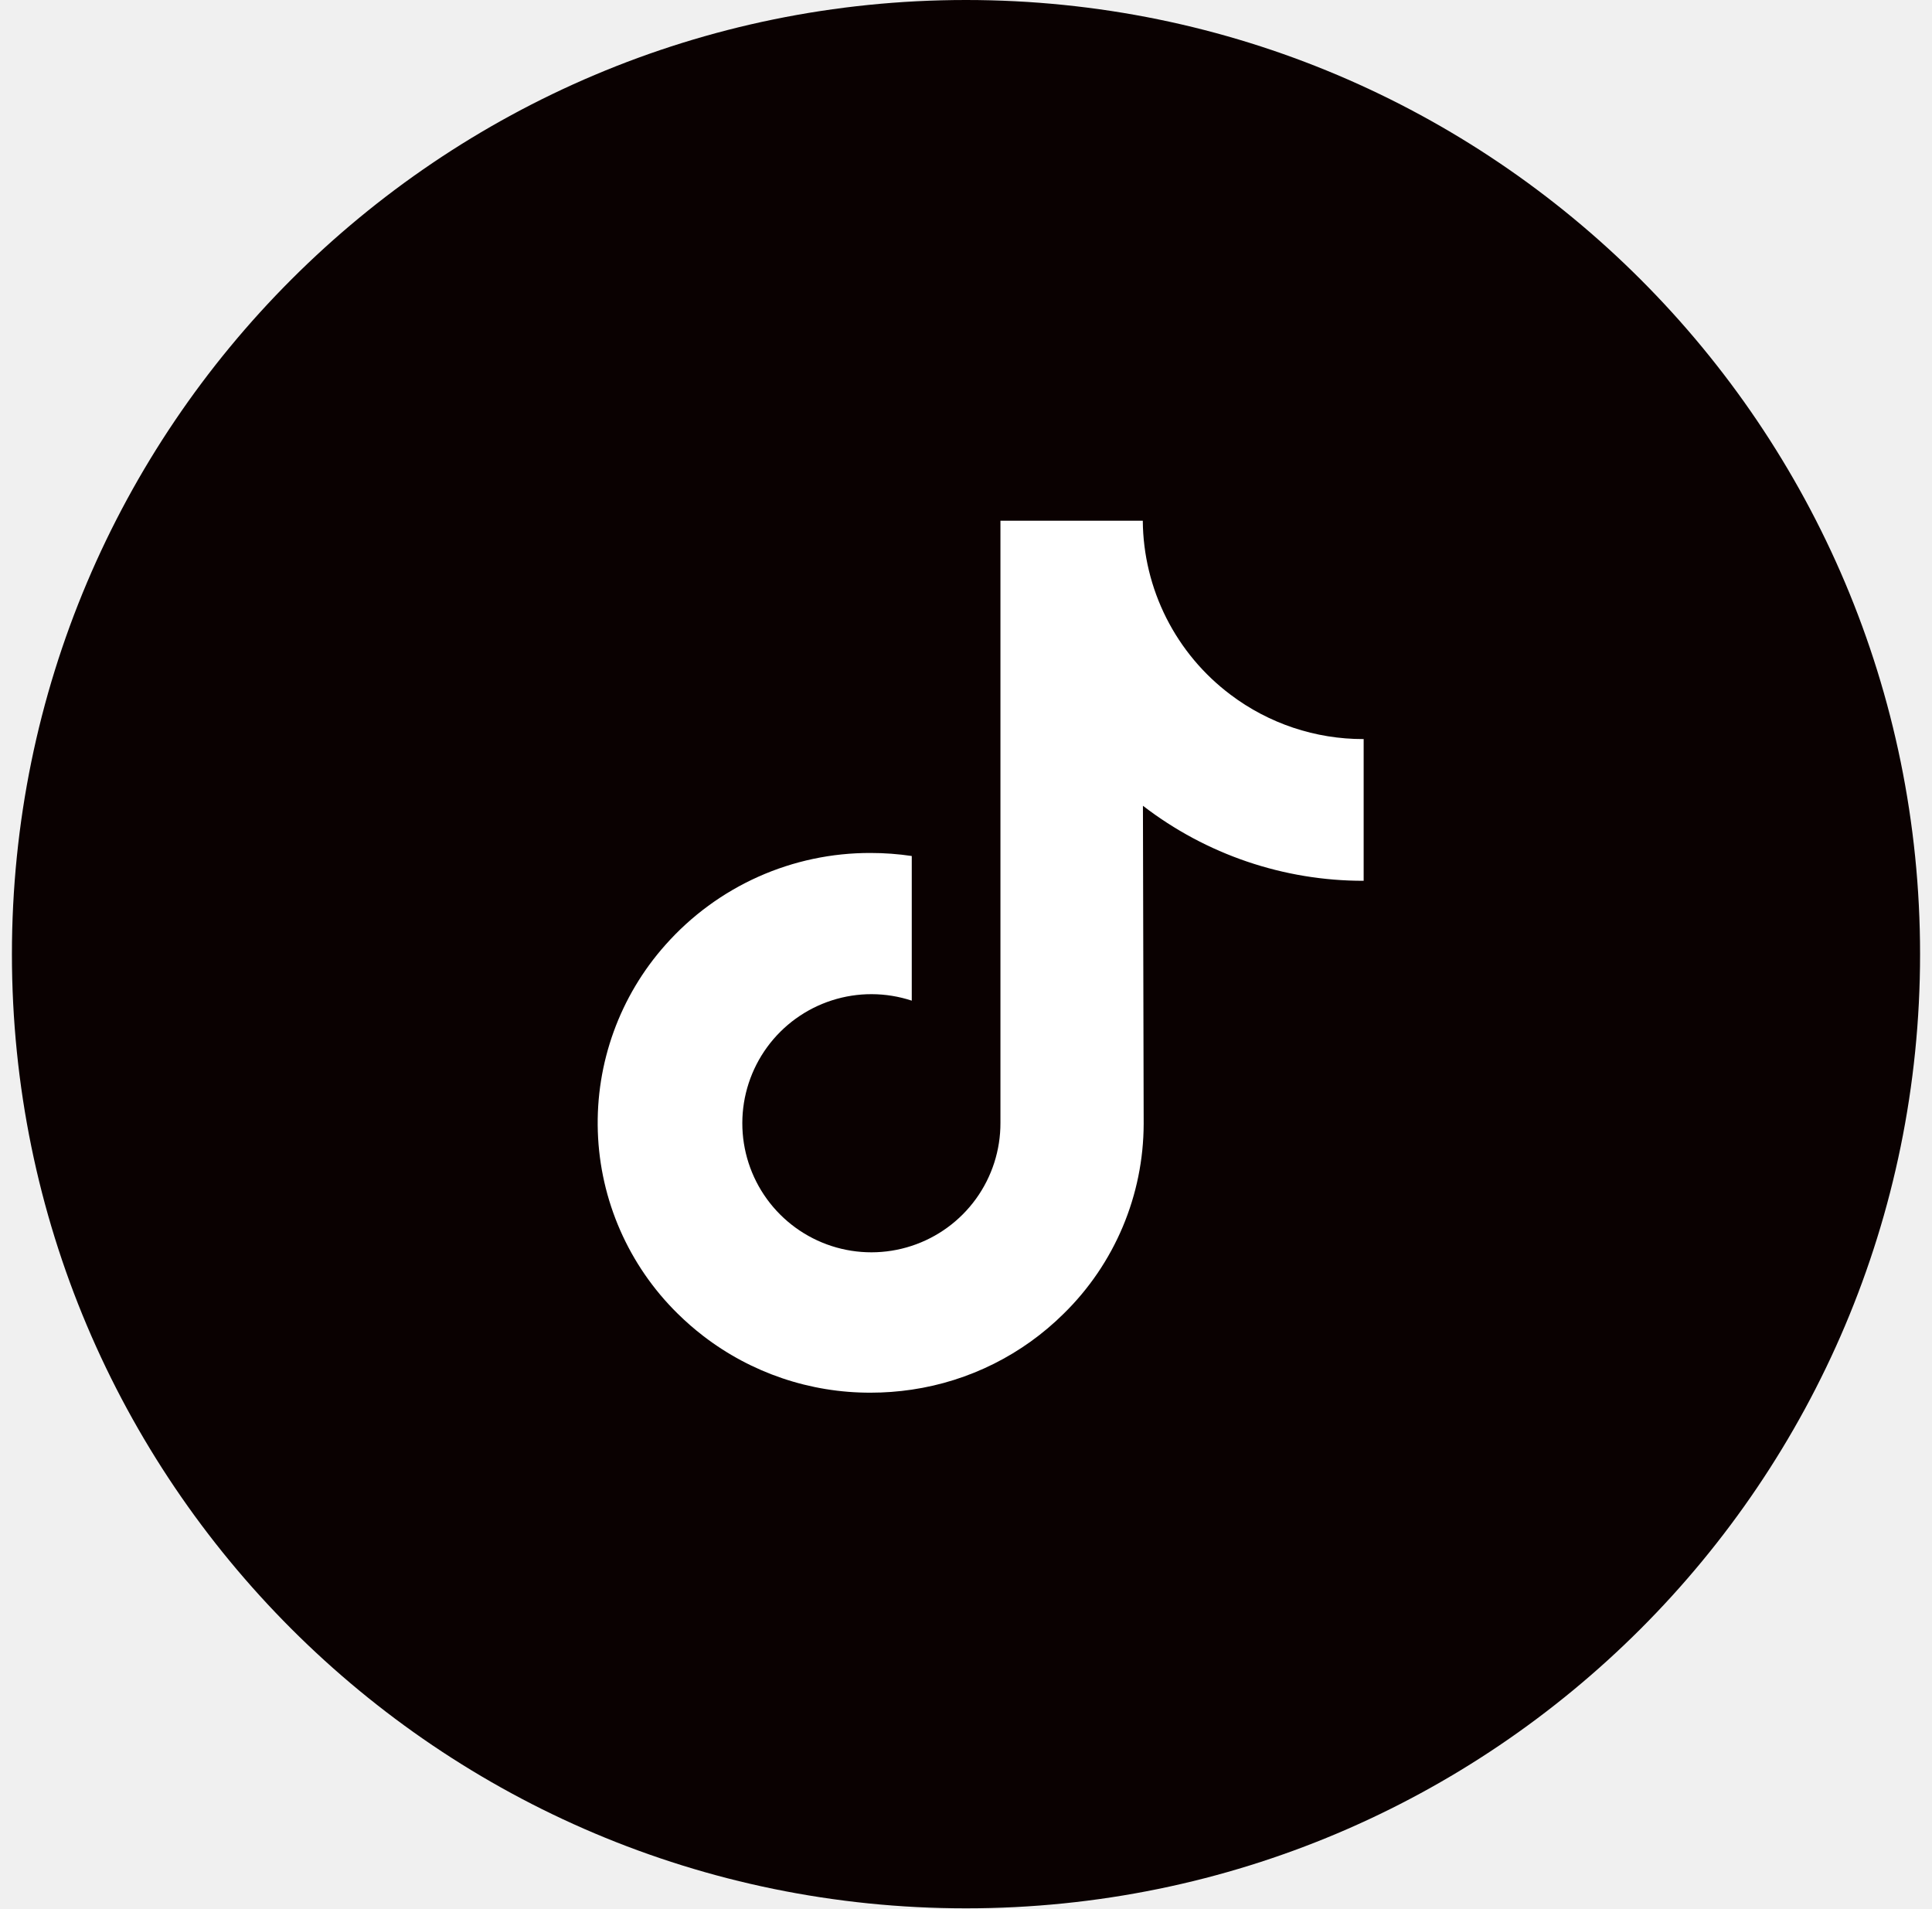
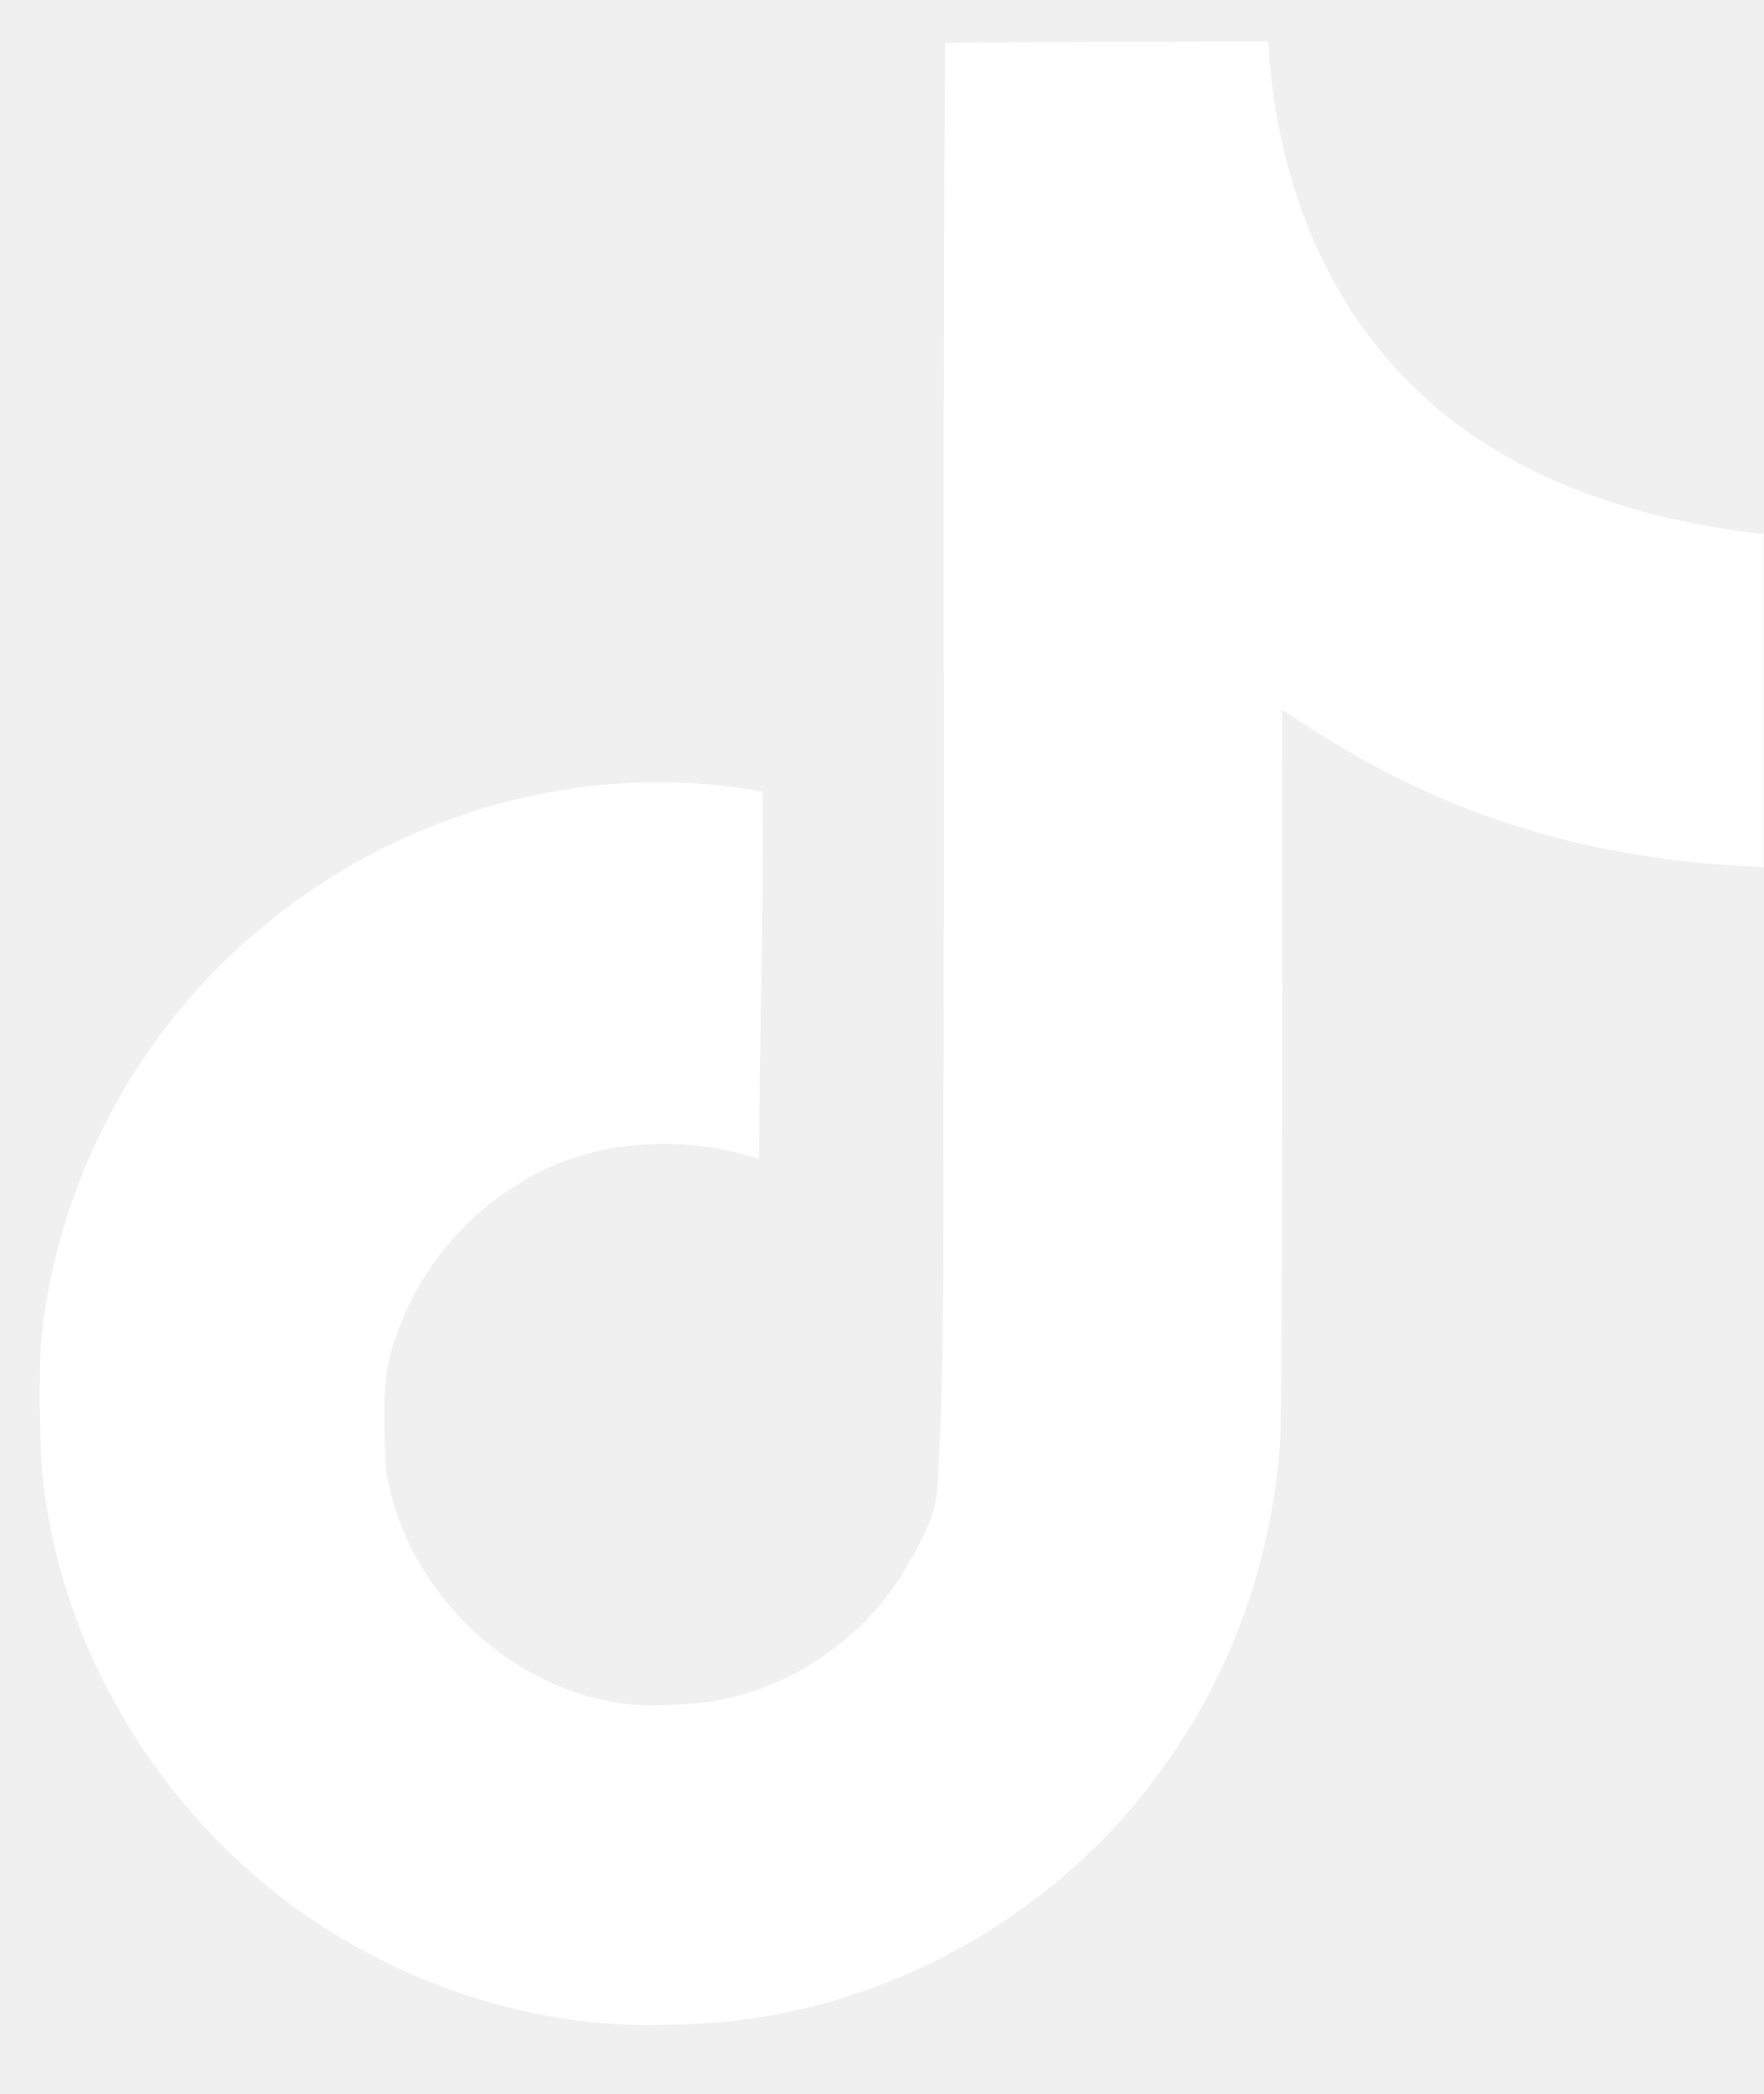
- <svg xmlns="http://www.w3.org/2000/svg" width="81" height="80" viewBox="0 0 81 80" fill="none">
-   <path d="M40.5 80C62.591 80 80.5 62.091 80.5 40C80.5 17.909 62.591 0 40.5 0C18.409 0 0.5 17.909 0.5 40C0.5 62.091 18.409 80 40.5 80Z" fill="#0A0101" />
-   <path d="M57.157 30.983C55.149 30.986 53.195 30.333 51.593 29.124C50.459 28.273 49.538 27.172 48.899 25.907C48.261 24.642 47.923 23.247 47.912 21.83H41.944V38.137V47.069C41.948 48.214 41.589 49.33 40.919 50.257C40.248 51.185 39.301 51.876 38.213 52.231C37.125 52.587 35.953 52.588 34.864 52.235C33.776 51.882 32.827 51.193 32.154 50.267C31.482 49.341 31.12 48.226 31.122 47.081C31.123 45.937 31.488 44.822 32.162 43.898C32.837 42.974 33.787 42.287 34.877 41.937C35.966 41.586 37.139 41.591 38.226 41.949V35.885C37.656 35.8 37.081 35.758 36.504 35.758C34.88 35.752 33.273 36.092 31.79 36.755C30.307 37.419 28.983 38.39 27.904 39.605C25.986 41.754 24.97 44.559 25.064 47.438C25.158 50.317 26.357 53.049 28.411 55.069C28.751 55.404 29.111 55.719 29.49 56.01C31.501 57.556 33.968 58.391 36.504 58.383C37.081 58.383 37.656 58.34 38.226 58.256C40.636 57.901 42.869 56.784 44.598 55.069C45.656 54.032 46.497 52.794 47.072 51.429C47.647 50.064 47.945 48.599 47.949 47.117L47.918 33.779C50.57 35.822 53.824 36.929 57.172 36.924V30.98H57.154L57.157 30.983Z" fill="white" />
+ <svg xmlns="http://www.w3.org/2000/svg" width="16" height="19" viewBox="0 0 16 19" fill="none">
+   <path d="M8.576 0.39C9.557 0.375 10.533 0.384 11.508 0.375C11.567 1.523 11.98 2.693 12.821 3.504C13.659 4.336 14.846 4.717 16 4.846V7.866C14.918 7.831 13.832 7.606 12.85 7.14C12.422 6.946 12.024 6.697 11.634 6.442C11.629 8.634 11.643 10.823 11.62 13.005C11.562 14.054 11.216 15.098 10.606 15.962C9.625 17.4 7.922 18.338 6.173 18.367C5.101 18.428 4.029 18.136 3.115 17.597C1.6 16.704 0.534 15.068 0.379 13.313C0.359 12.941 0.356 12.569 0.37 12.197C0.505 10.77 1.211 9.405 2.306 8.476C3.549 7.394 5.288 6.879 6.918 7.184C6.933 8.295 6.888 9.405 6.888 10.516C6.144 10.275 5.274 10.342 4.624 10.794C4.148 11.108 3.789 11.569 3.601 12.107C3.446 12.487 3.49 12.909 3.499 13.313C3.677 14.544 4.861 15.579 6.124 15.467C6.962 15.458 7.765 14.972 8.201 14.26C8.342 14.011 8.5 13.756 8.509 13.463C8.583 12.121 8.553 10.785 8.562 9.444C8.569 6.42 8.553 3.405 8.576 0.391L8.576 0.39Z" fill="white" />
</svg>
